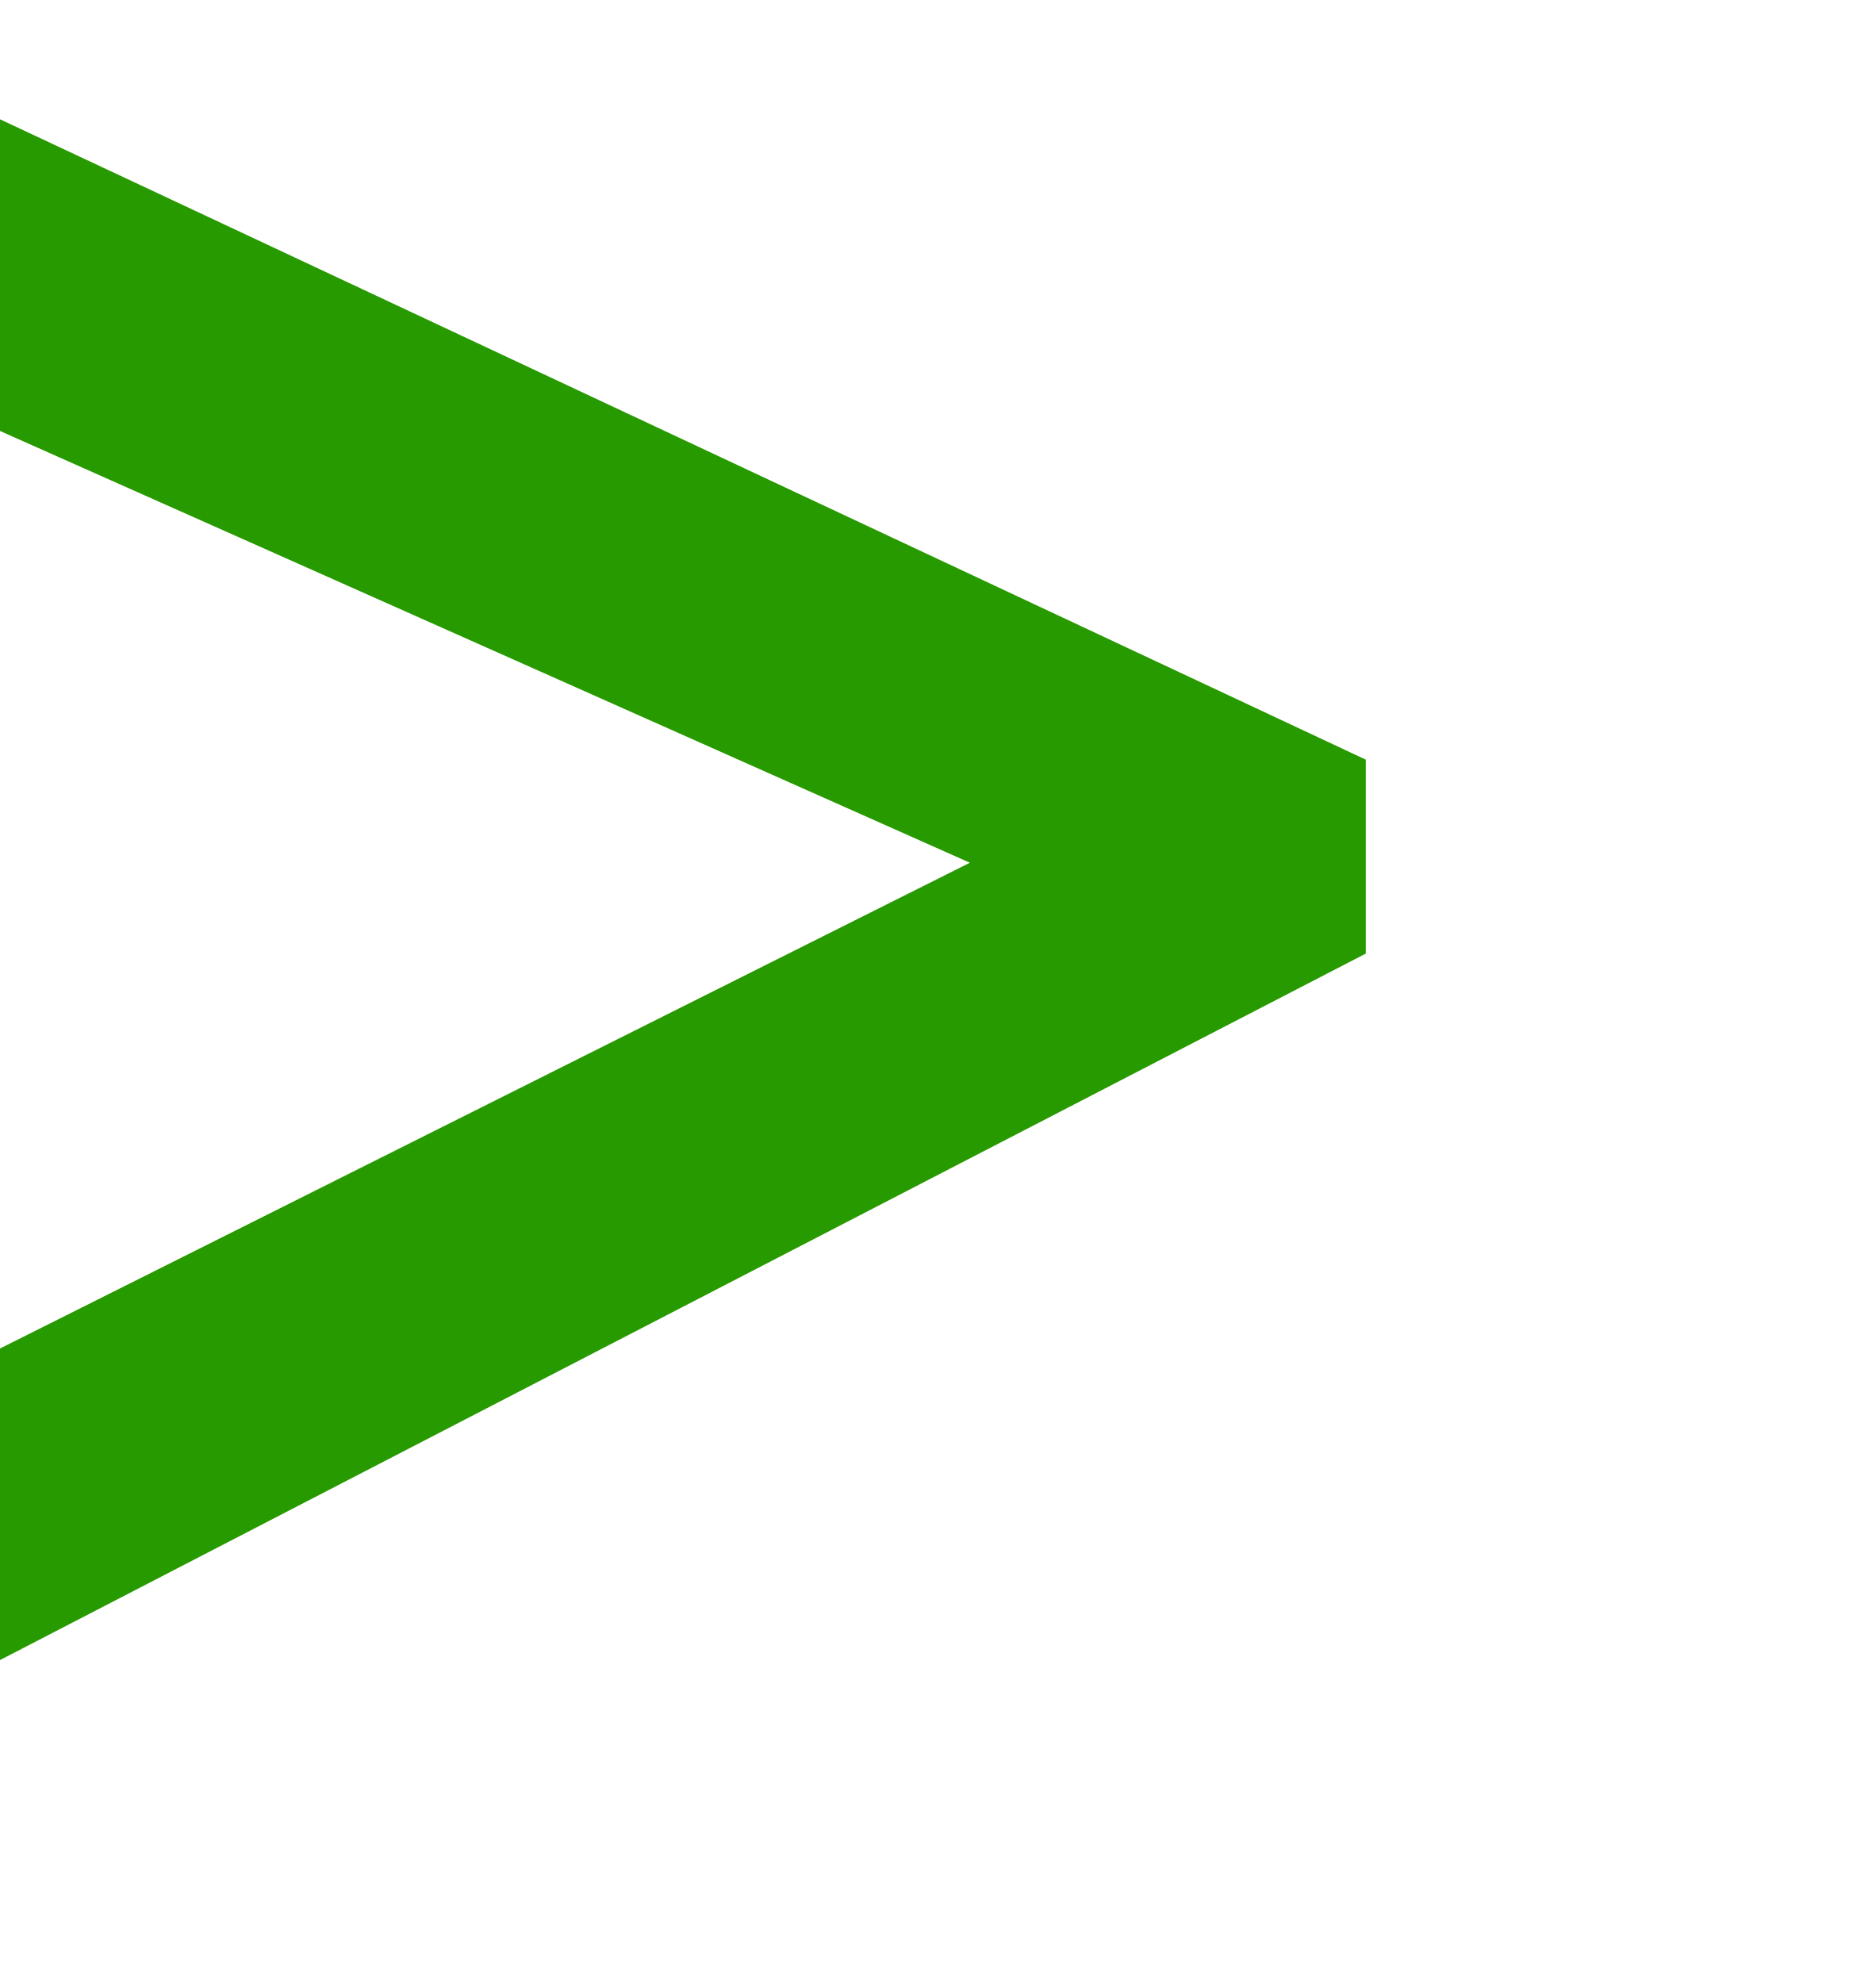
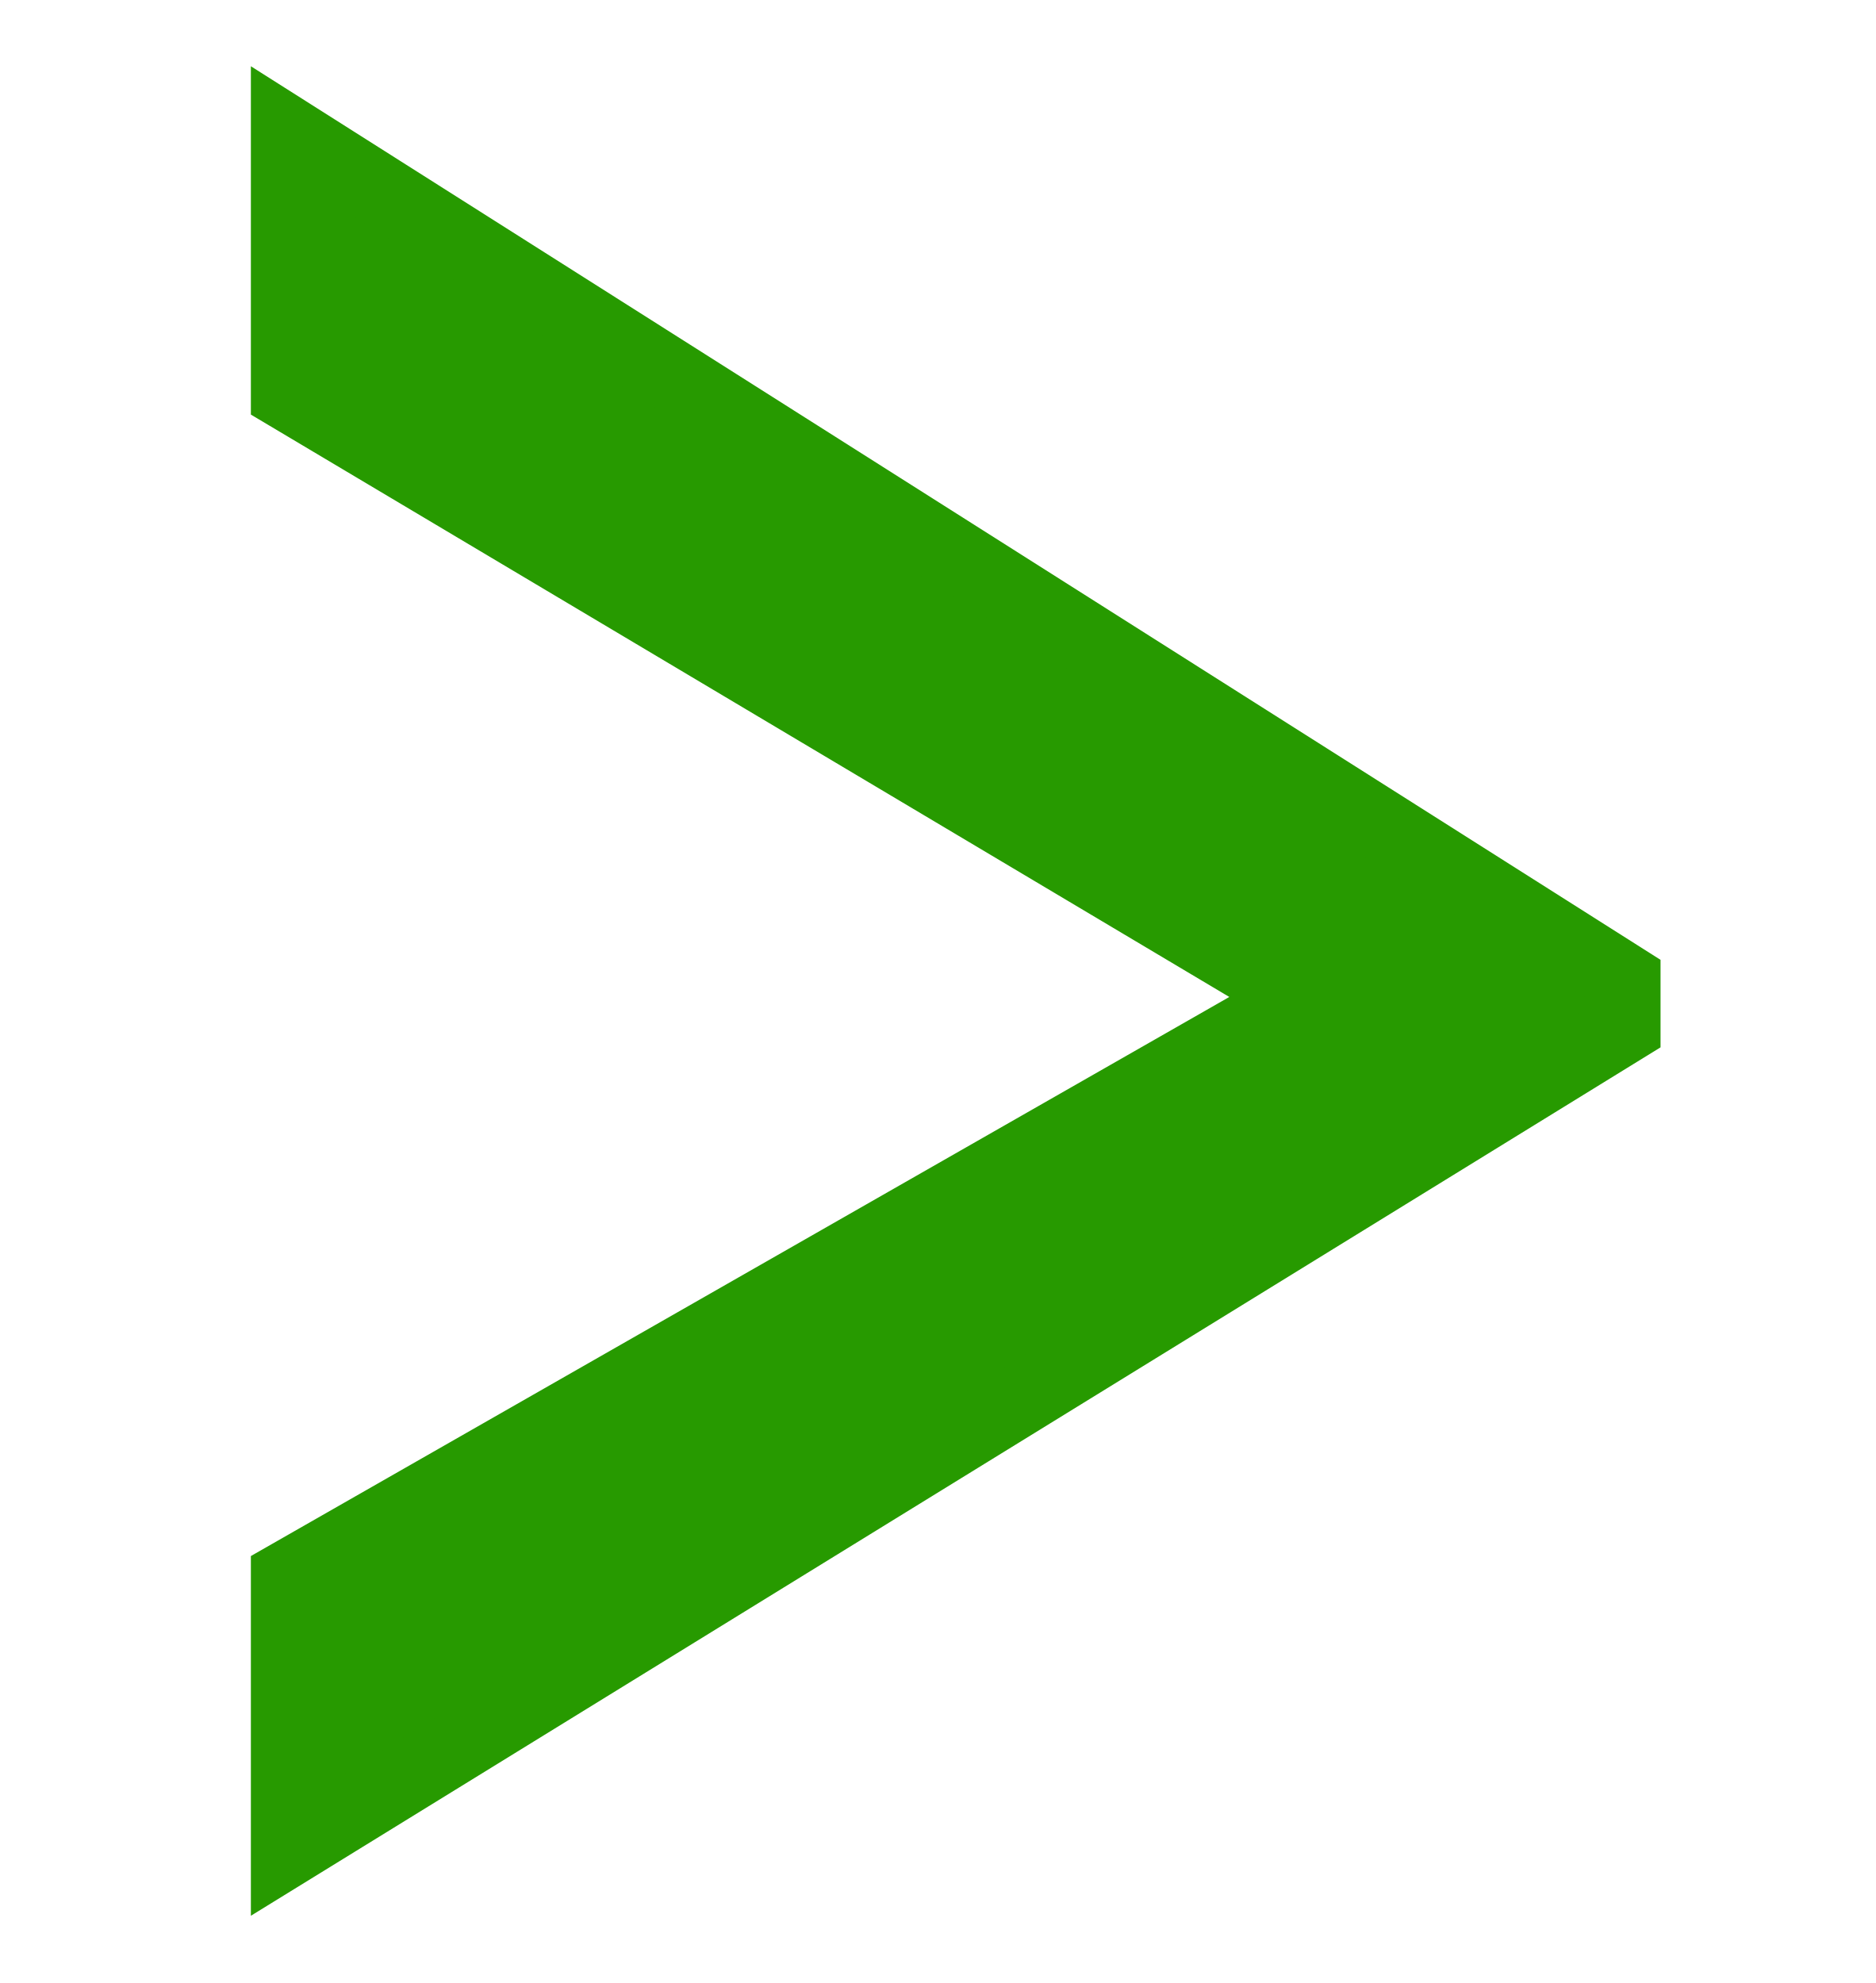
<svg xmlns="http://www.w3.org/2000/svg" version="1.1" id="Layer_1" x="0px" y="0px" viewBox="0 0 15.7 16.6" style="enable-background:new 0 0 15.7 16.6;" xml:space="preserve">
  <style type="text/css">
- 	.st0{fill:#279A00;}
- 	.st1{font-family:'EuphemiaUCAS';}
- 	.st2{font-size:25px;}
- 	.st3{fill:none;stroke:#279A00;stroke-width:0.6;stroke-miterlimit:10;}
+ 	.st0{enable-background:new    ;}
+ 	.st1{fill:#279A00;}
+ 	.st2{fill:none;stroke:#279A00;stroke-width:0.6;stroke-miterlimit:10;}
</style>
-   <text transform="matrix(1.224647e-16 1 -1 1.224647e-16 -6.8359 0.3)" class="st0 st1 st2">^</text>
-   <text transform="matrix(1.224647e-16 1 -1 1.224647e-16 -6.8359 0.2999)" class="st3 st1 st2">^</text>
+   <g class="st0">
+     <path class="st1" d="M2.4,15.5v-2.3l8.4-4.8V8.3l-8.4-5V1.1l11.2,7.1v0.4L2.4,15.5z" />
+   </g>
+   <g class="st0">
+     <path class="st2" d="M2.4,15.5v-2.3l8.4-4.8V8.3l-8.4-5V1.1l11.2,7.1v0.4L2.4,15.5z" />
+   </g>
</svg>
